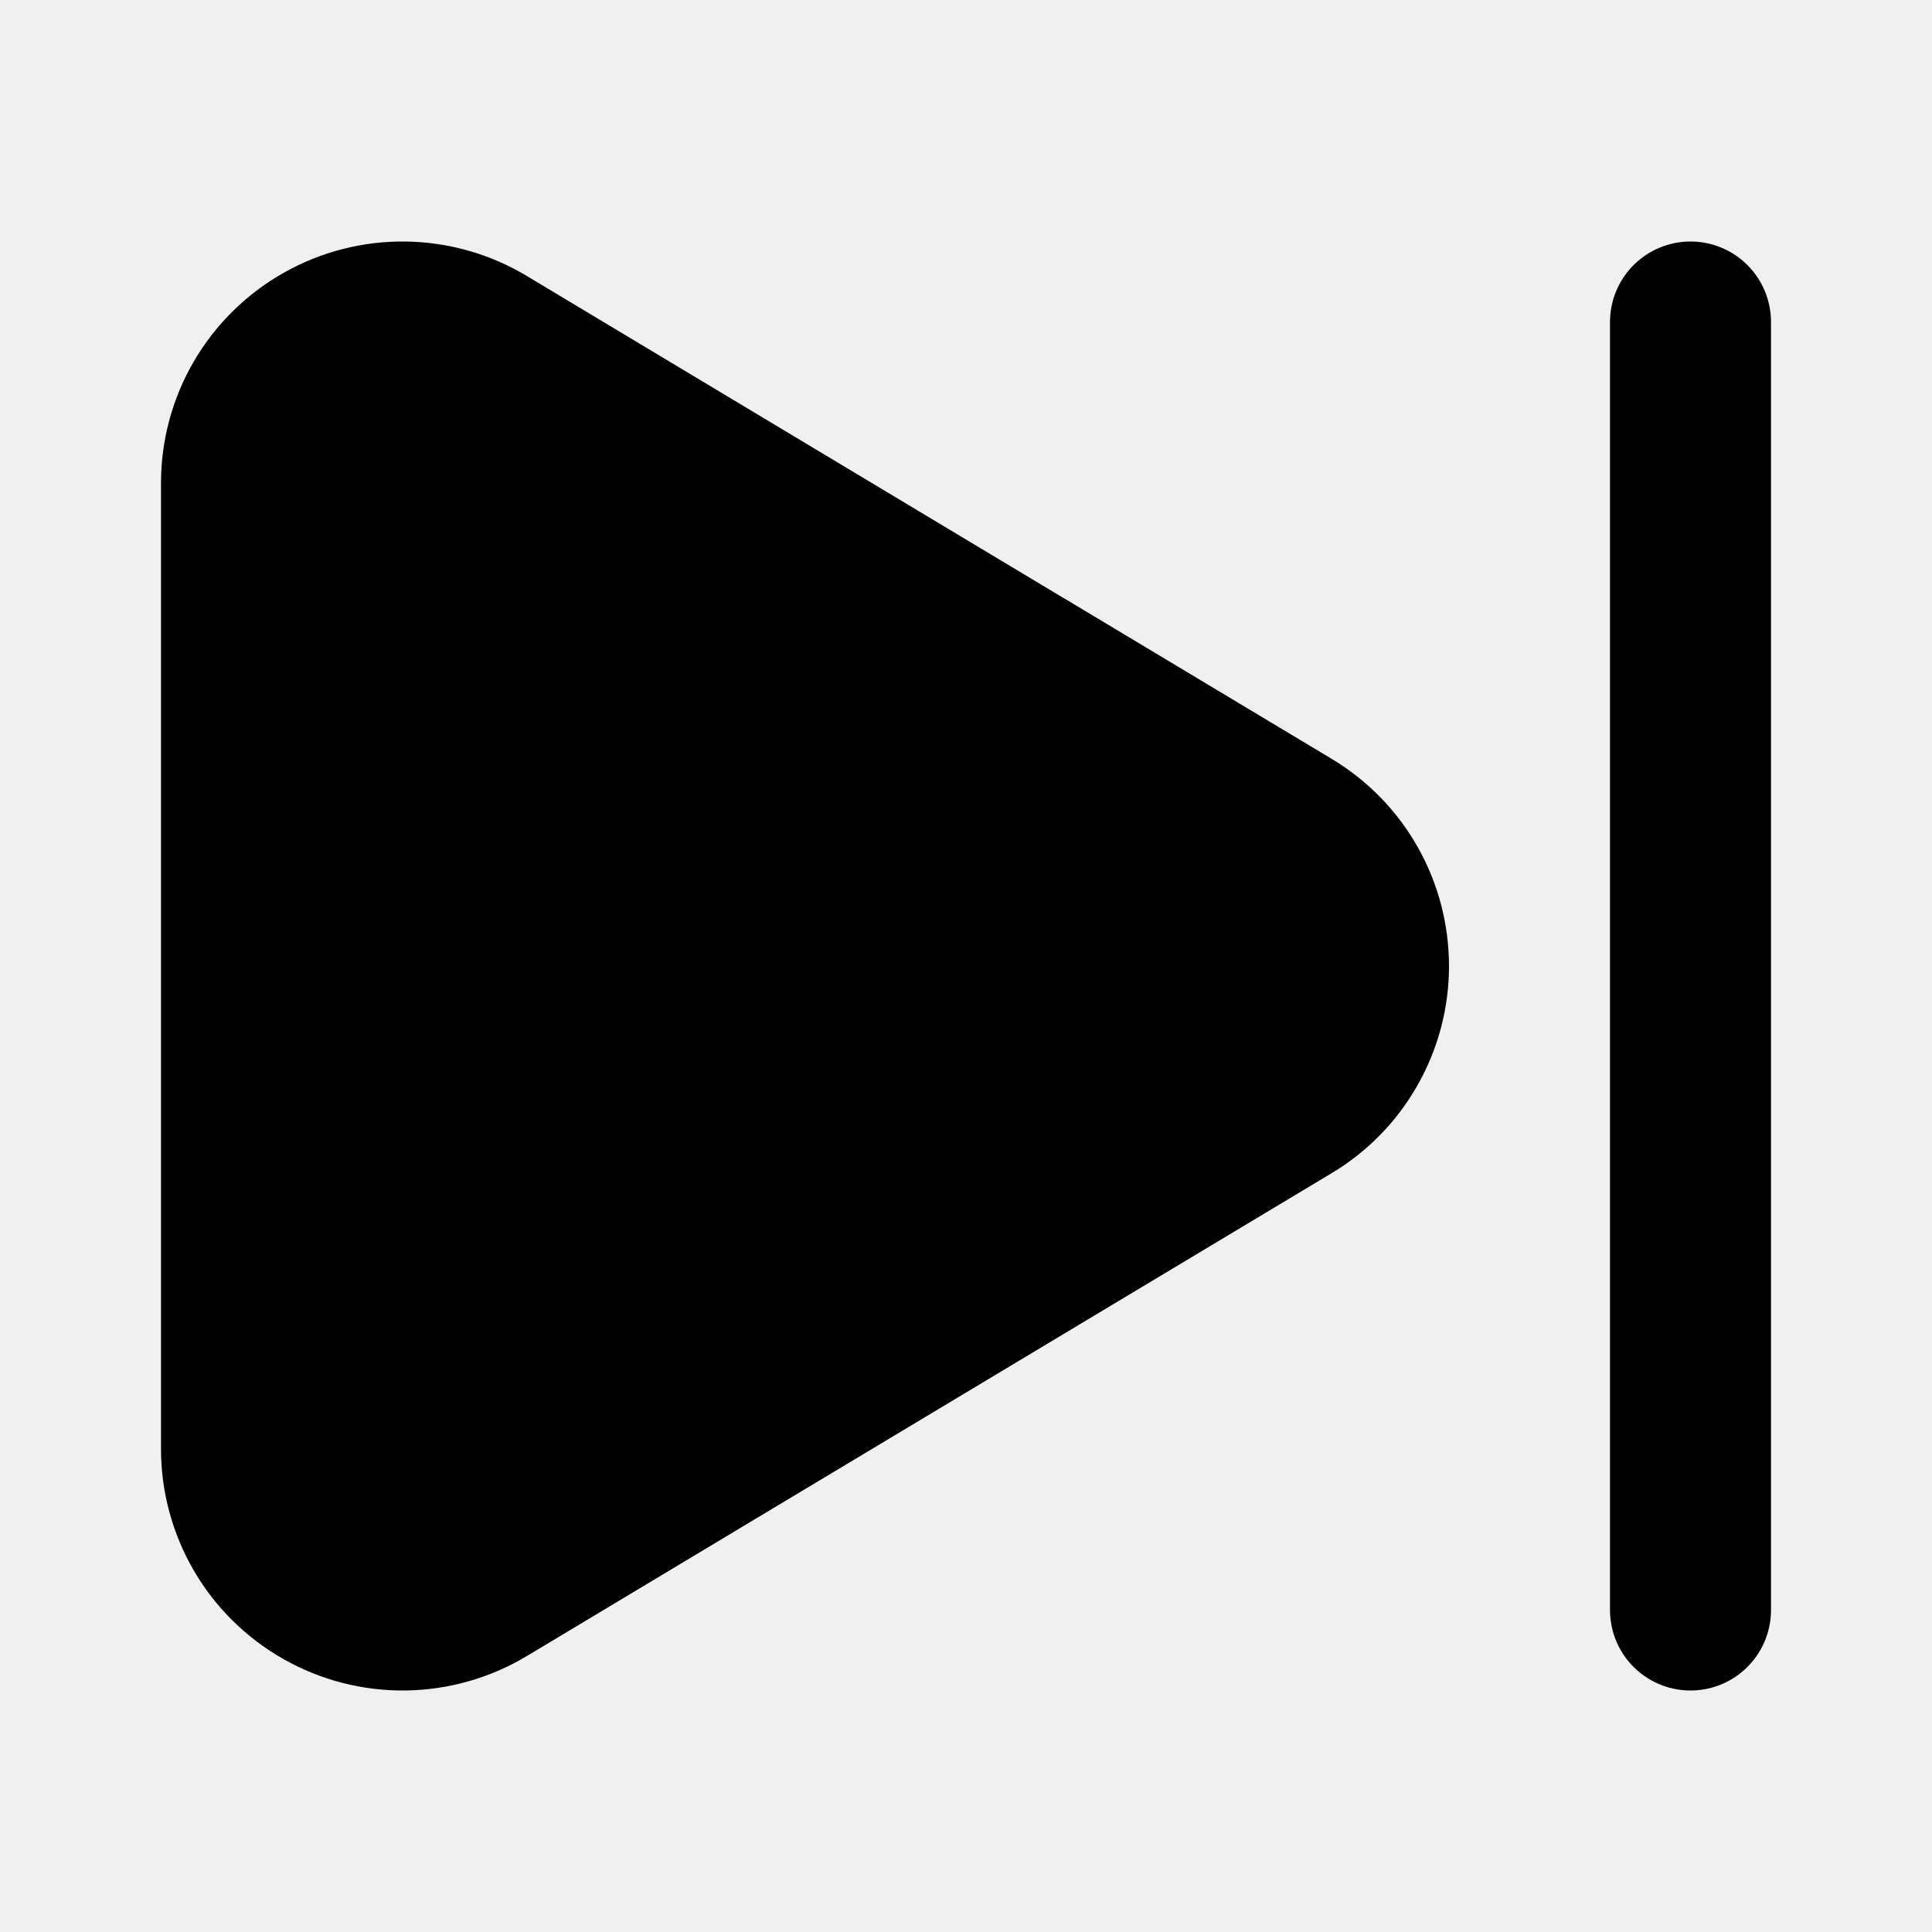
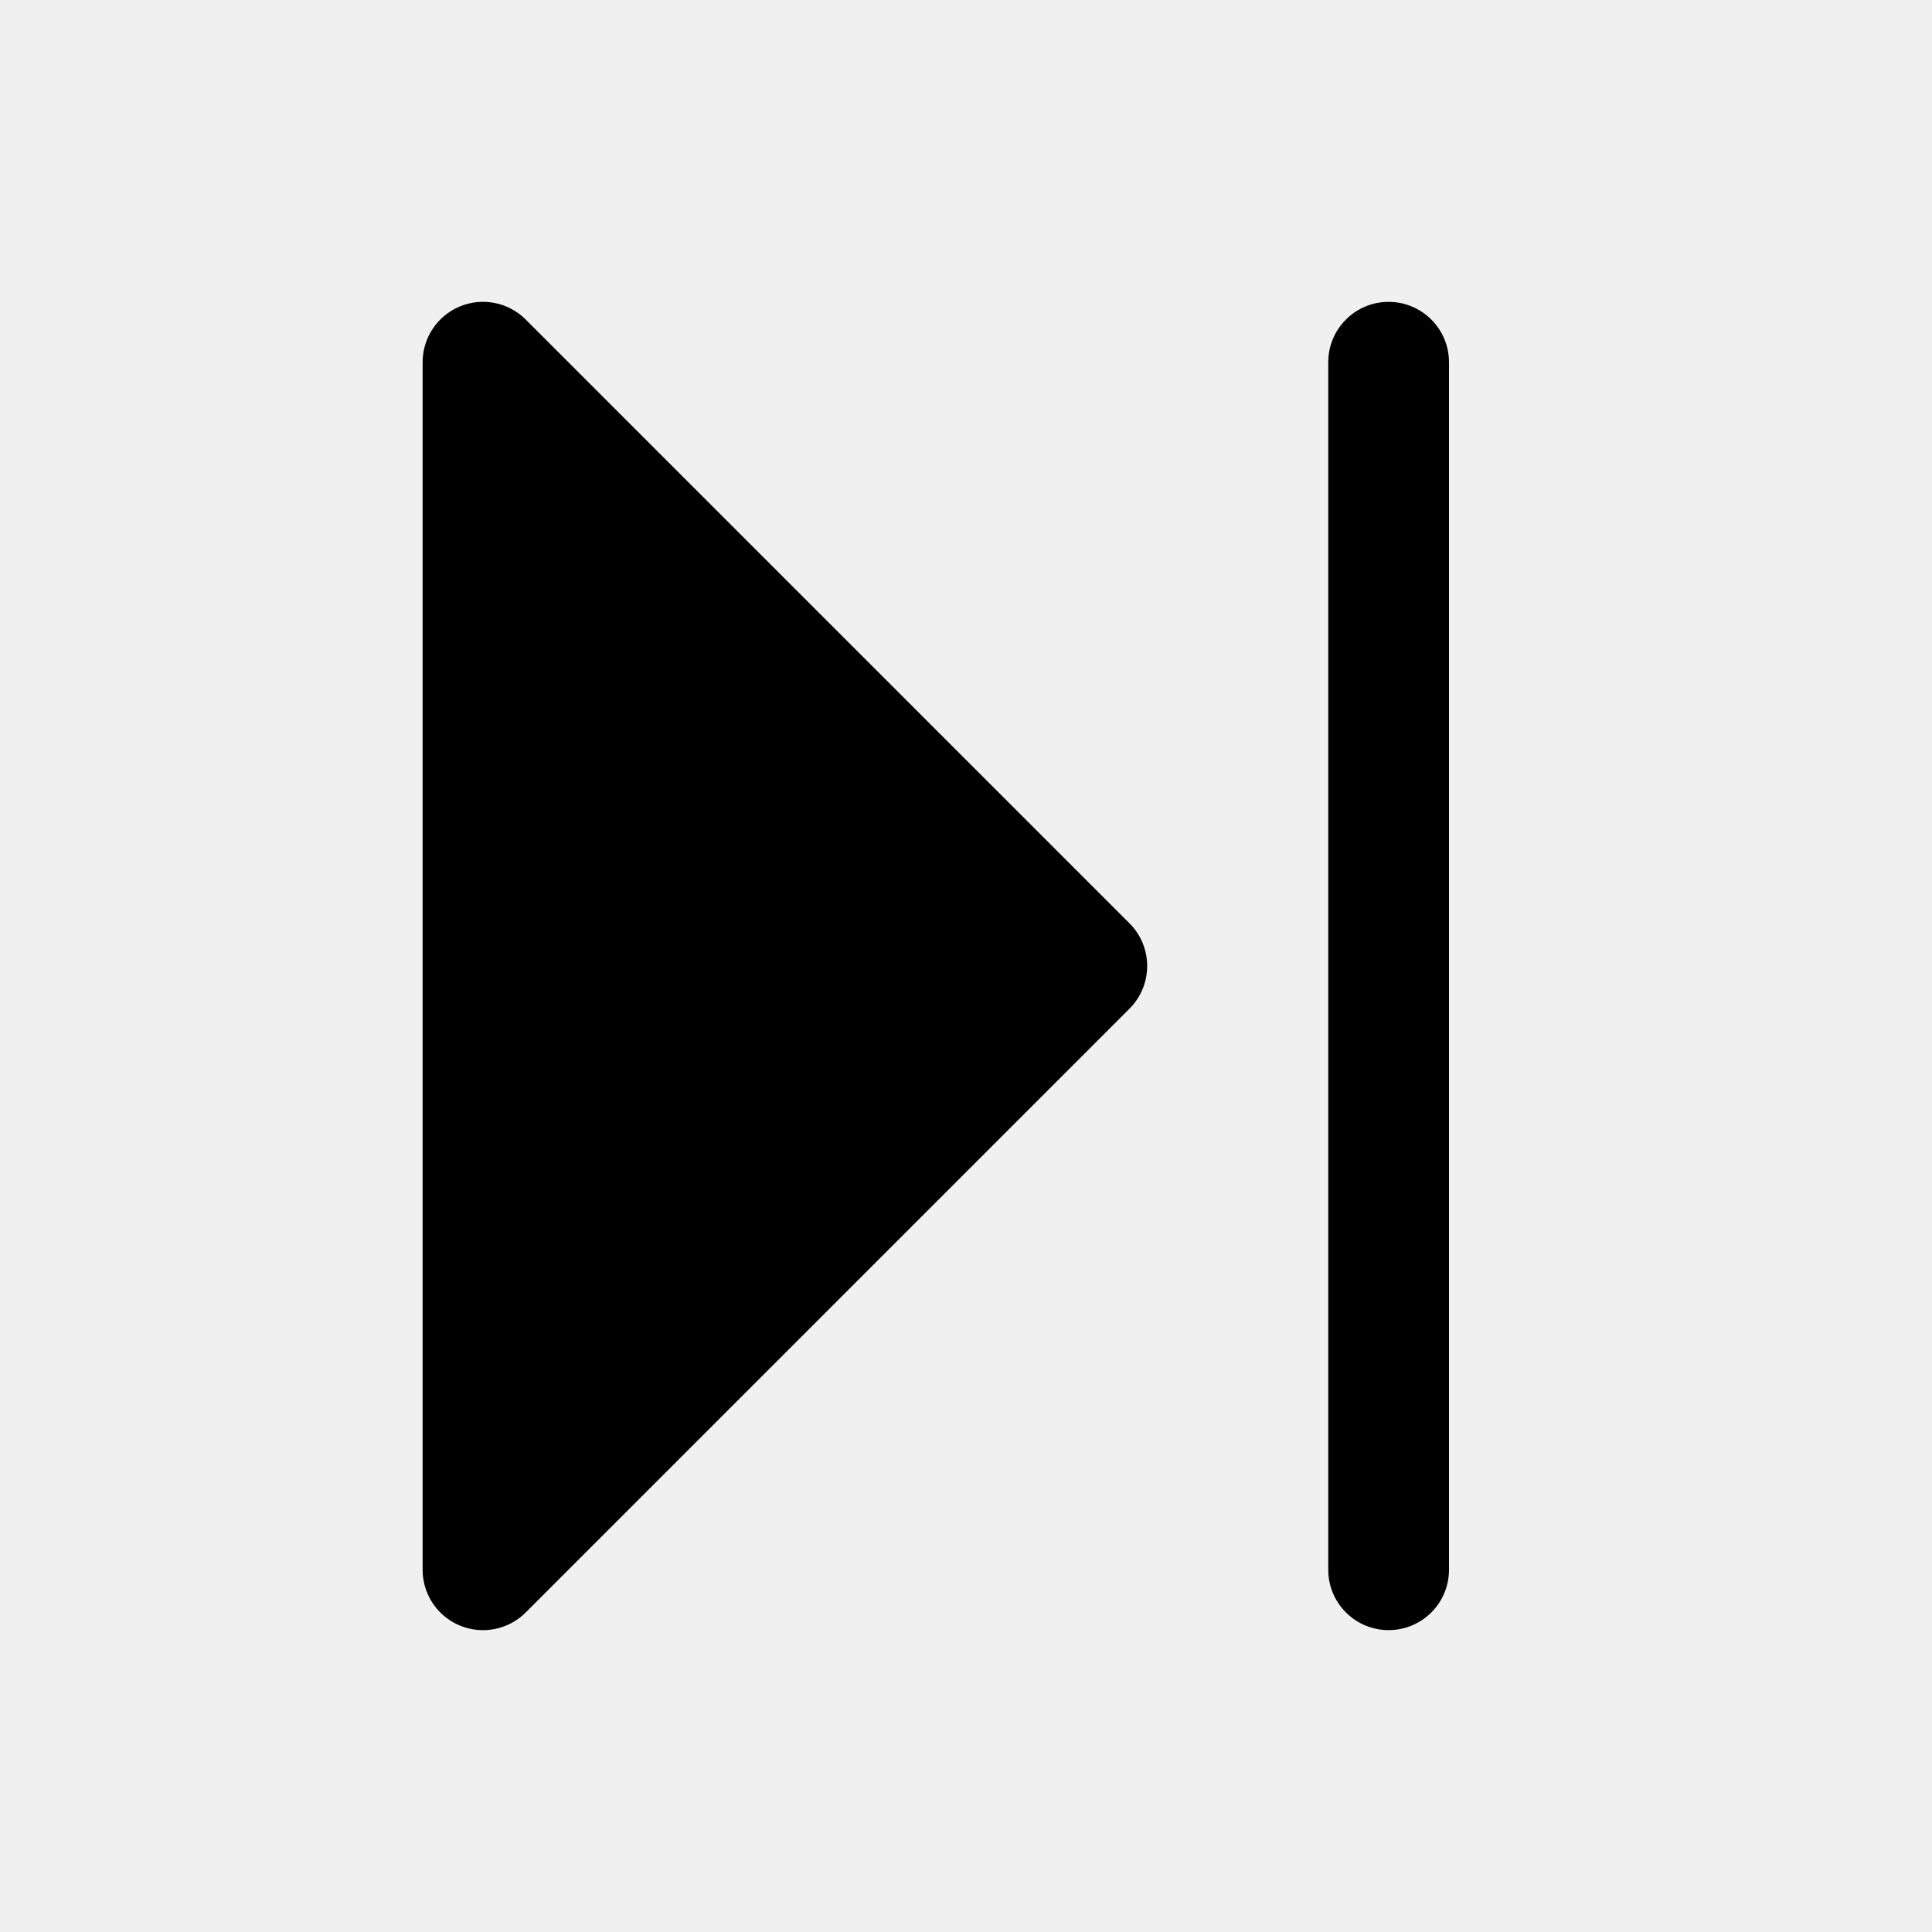
- <svg xmlns="http://www.w3.org/2000/svg" width="24" height="24" viewBox="0 0 24 24" fill="none">
-   <g clip-path="url(#clip0_1_2)">
-     <path d="M21 4V20" stroke="black" stroke-width="2" stroke-linecap="round" stroke-linejoin="round" />
-     <path d="M5.025 4C4.671 3.996 4.323 4.085 4.015 4.26C3.707 4.434 3.45 4.687 3.272 4.993C3.094 5.298 3 5.646 3 6V18C3 18.354 3.094 18.701 3.272 19.007C3.45 19.313 3.707 19.566 4.015 19.74C4.323 19.915 4.671 20.004 5.025 20C5.379 19.995 5.726 19.897 6.029 19.715L16.026 13.717C16.323 13.54 16.569 13.289 16.739 12.988C16.91 12.687 17 12.348 17 12.002C17 11.656 16.911 11.316 16.741 11.015C16.571 10.714 16.326 10.463 16.029 10.285L6.029 4.285C5.726 4.103 5.379 4.005 5.025 4Z" fill="black" stroke="black" stroke-width="2" stroke-linecap="round" stroke-linejoin="round" />
-   </g>
-   <defs>
-     <clipPath id="clip0_1_2">
-       <rect width="24" height="24" fill="white" />
-     </clipPath>
-   </defs>
+ <svg xmlns="http://www.w3.org/2000/svg" width="24" height="24" fill="#000000" viewBox="0 0 256 256">
+   <path d="M149.66,122.34a8,8,0,0,1,0,11.32l-80,80A8,8,0,0,1,56,208V48a8,8,0,0,1,13.66-5.66ZM184,40a8,8,0,0,0-8,8V208a8,8,0,0,0,16,0V48A8,8,0,0,0,184,40Z" />
</svg>
